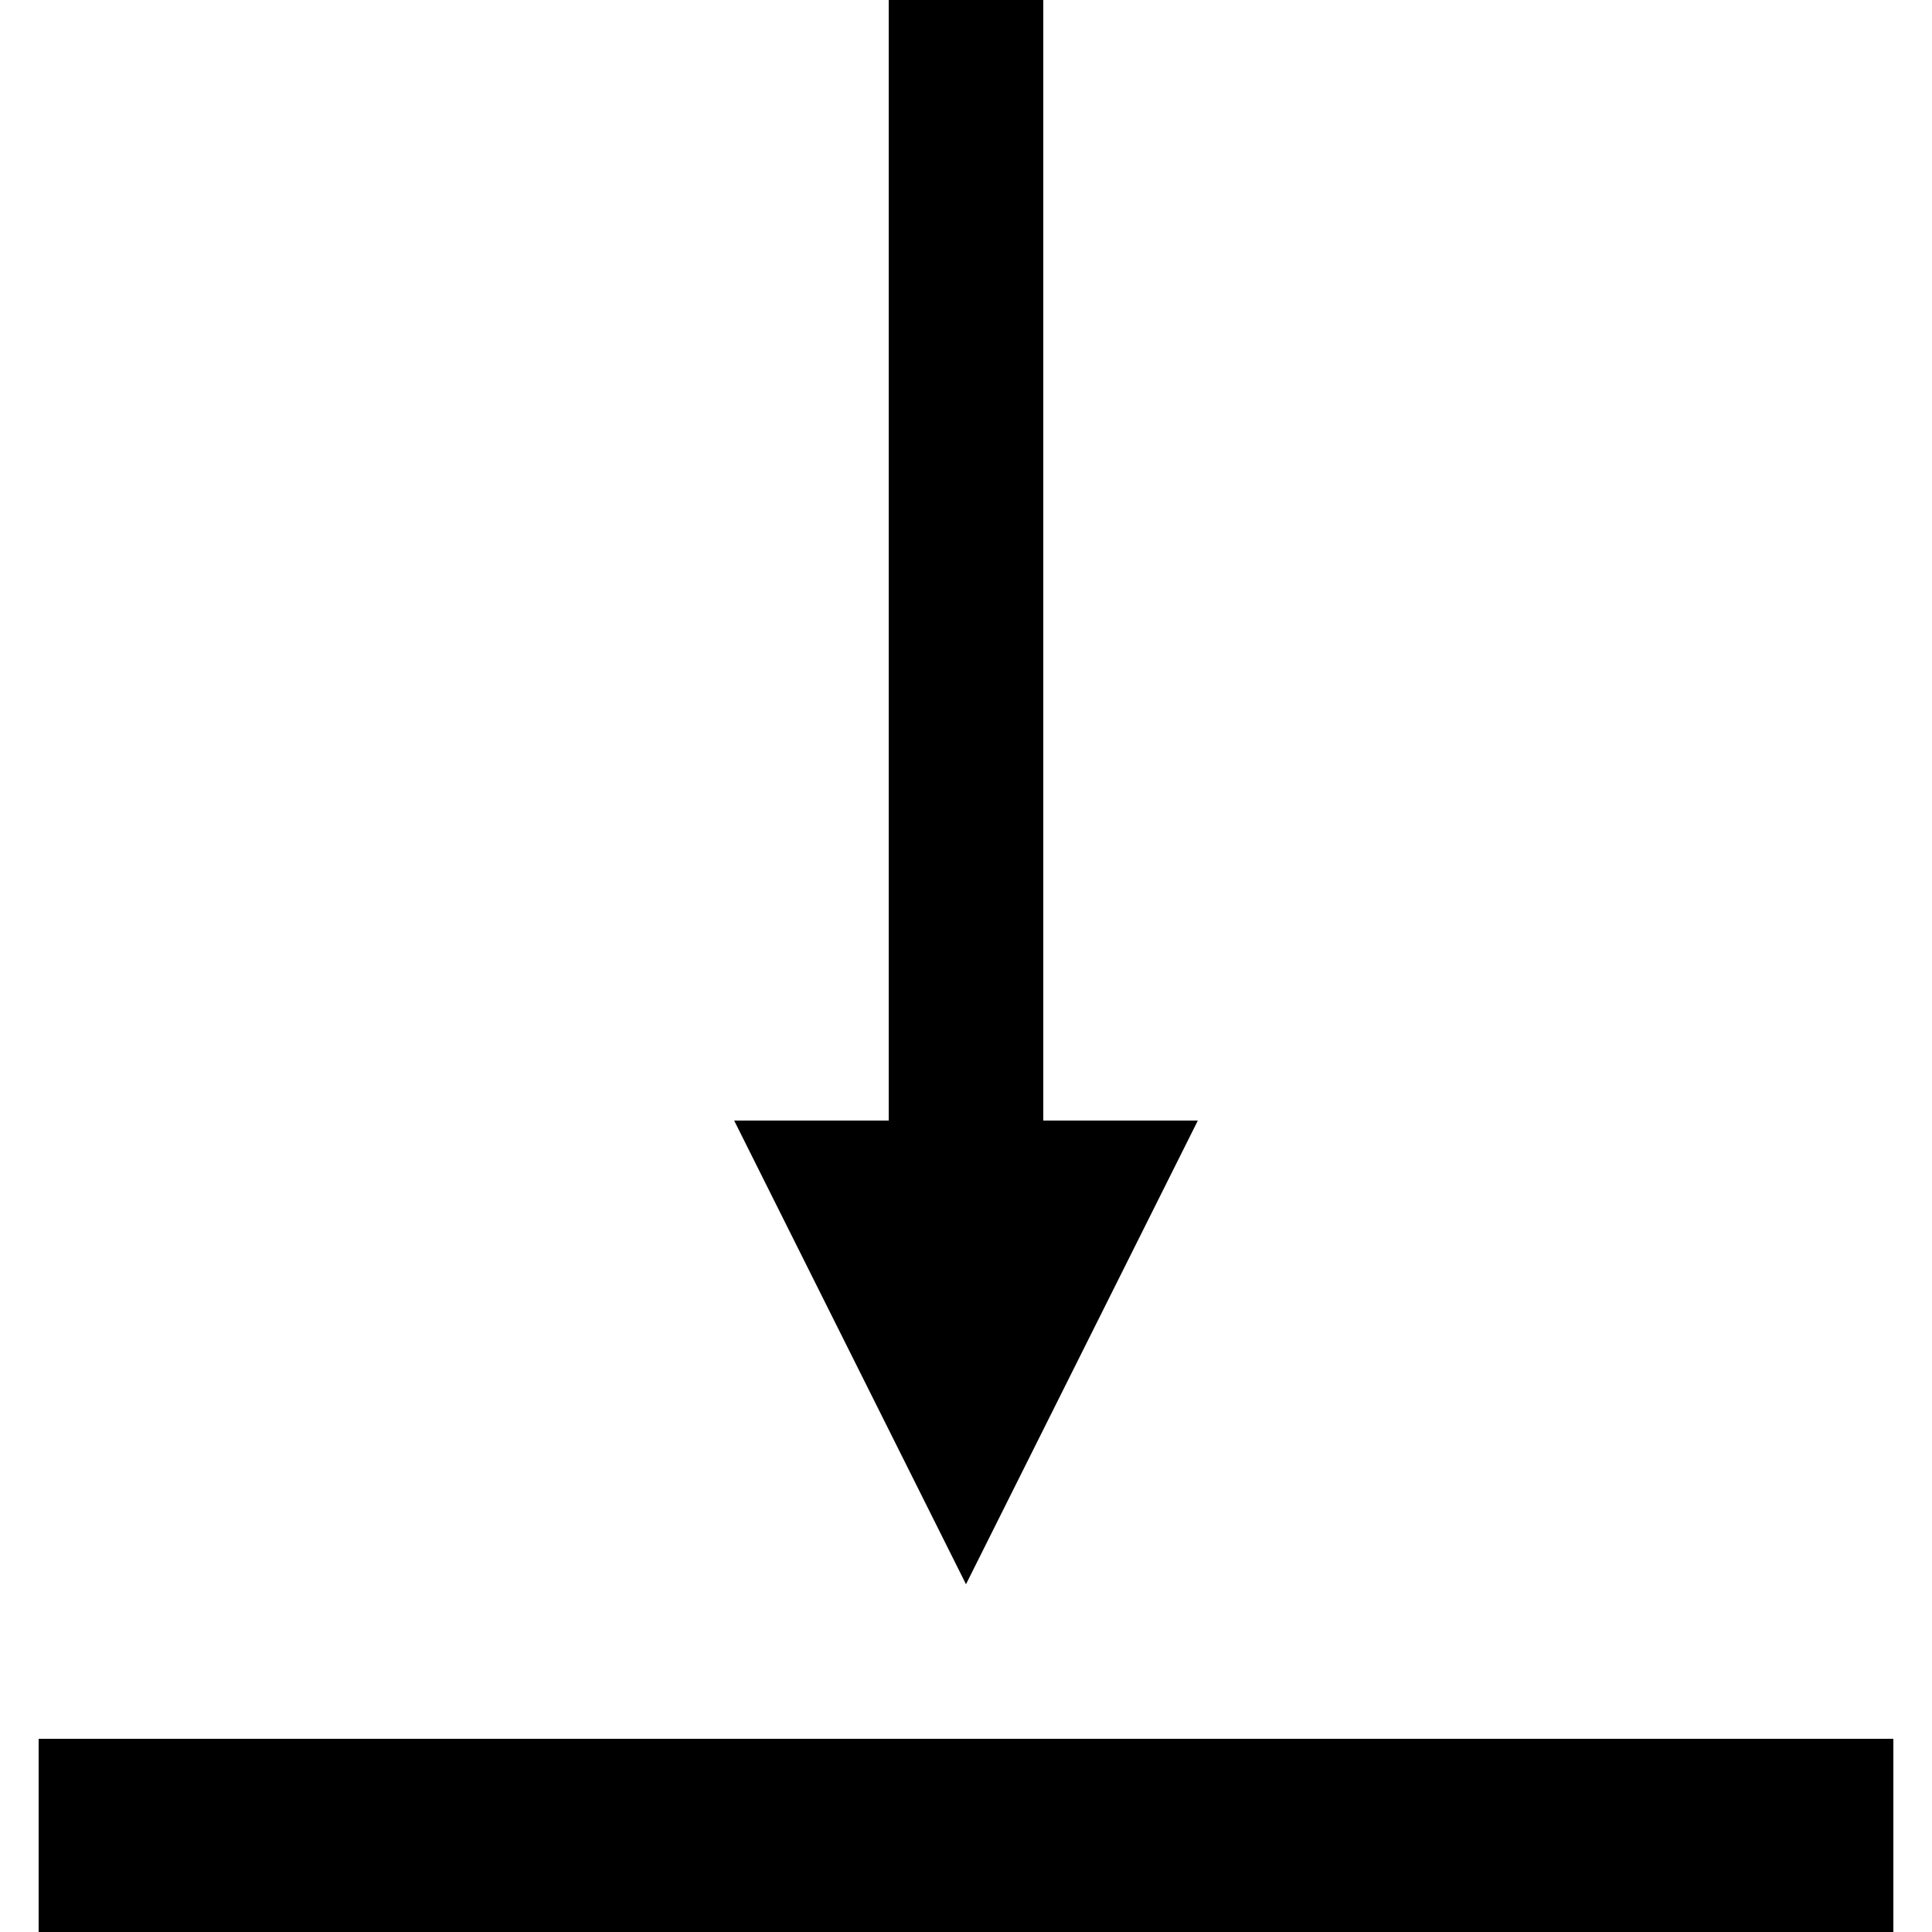
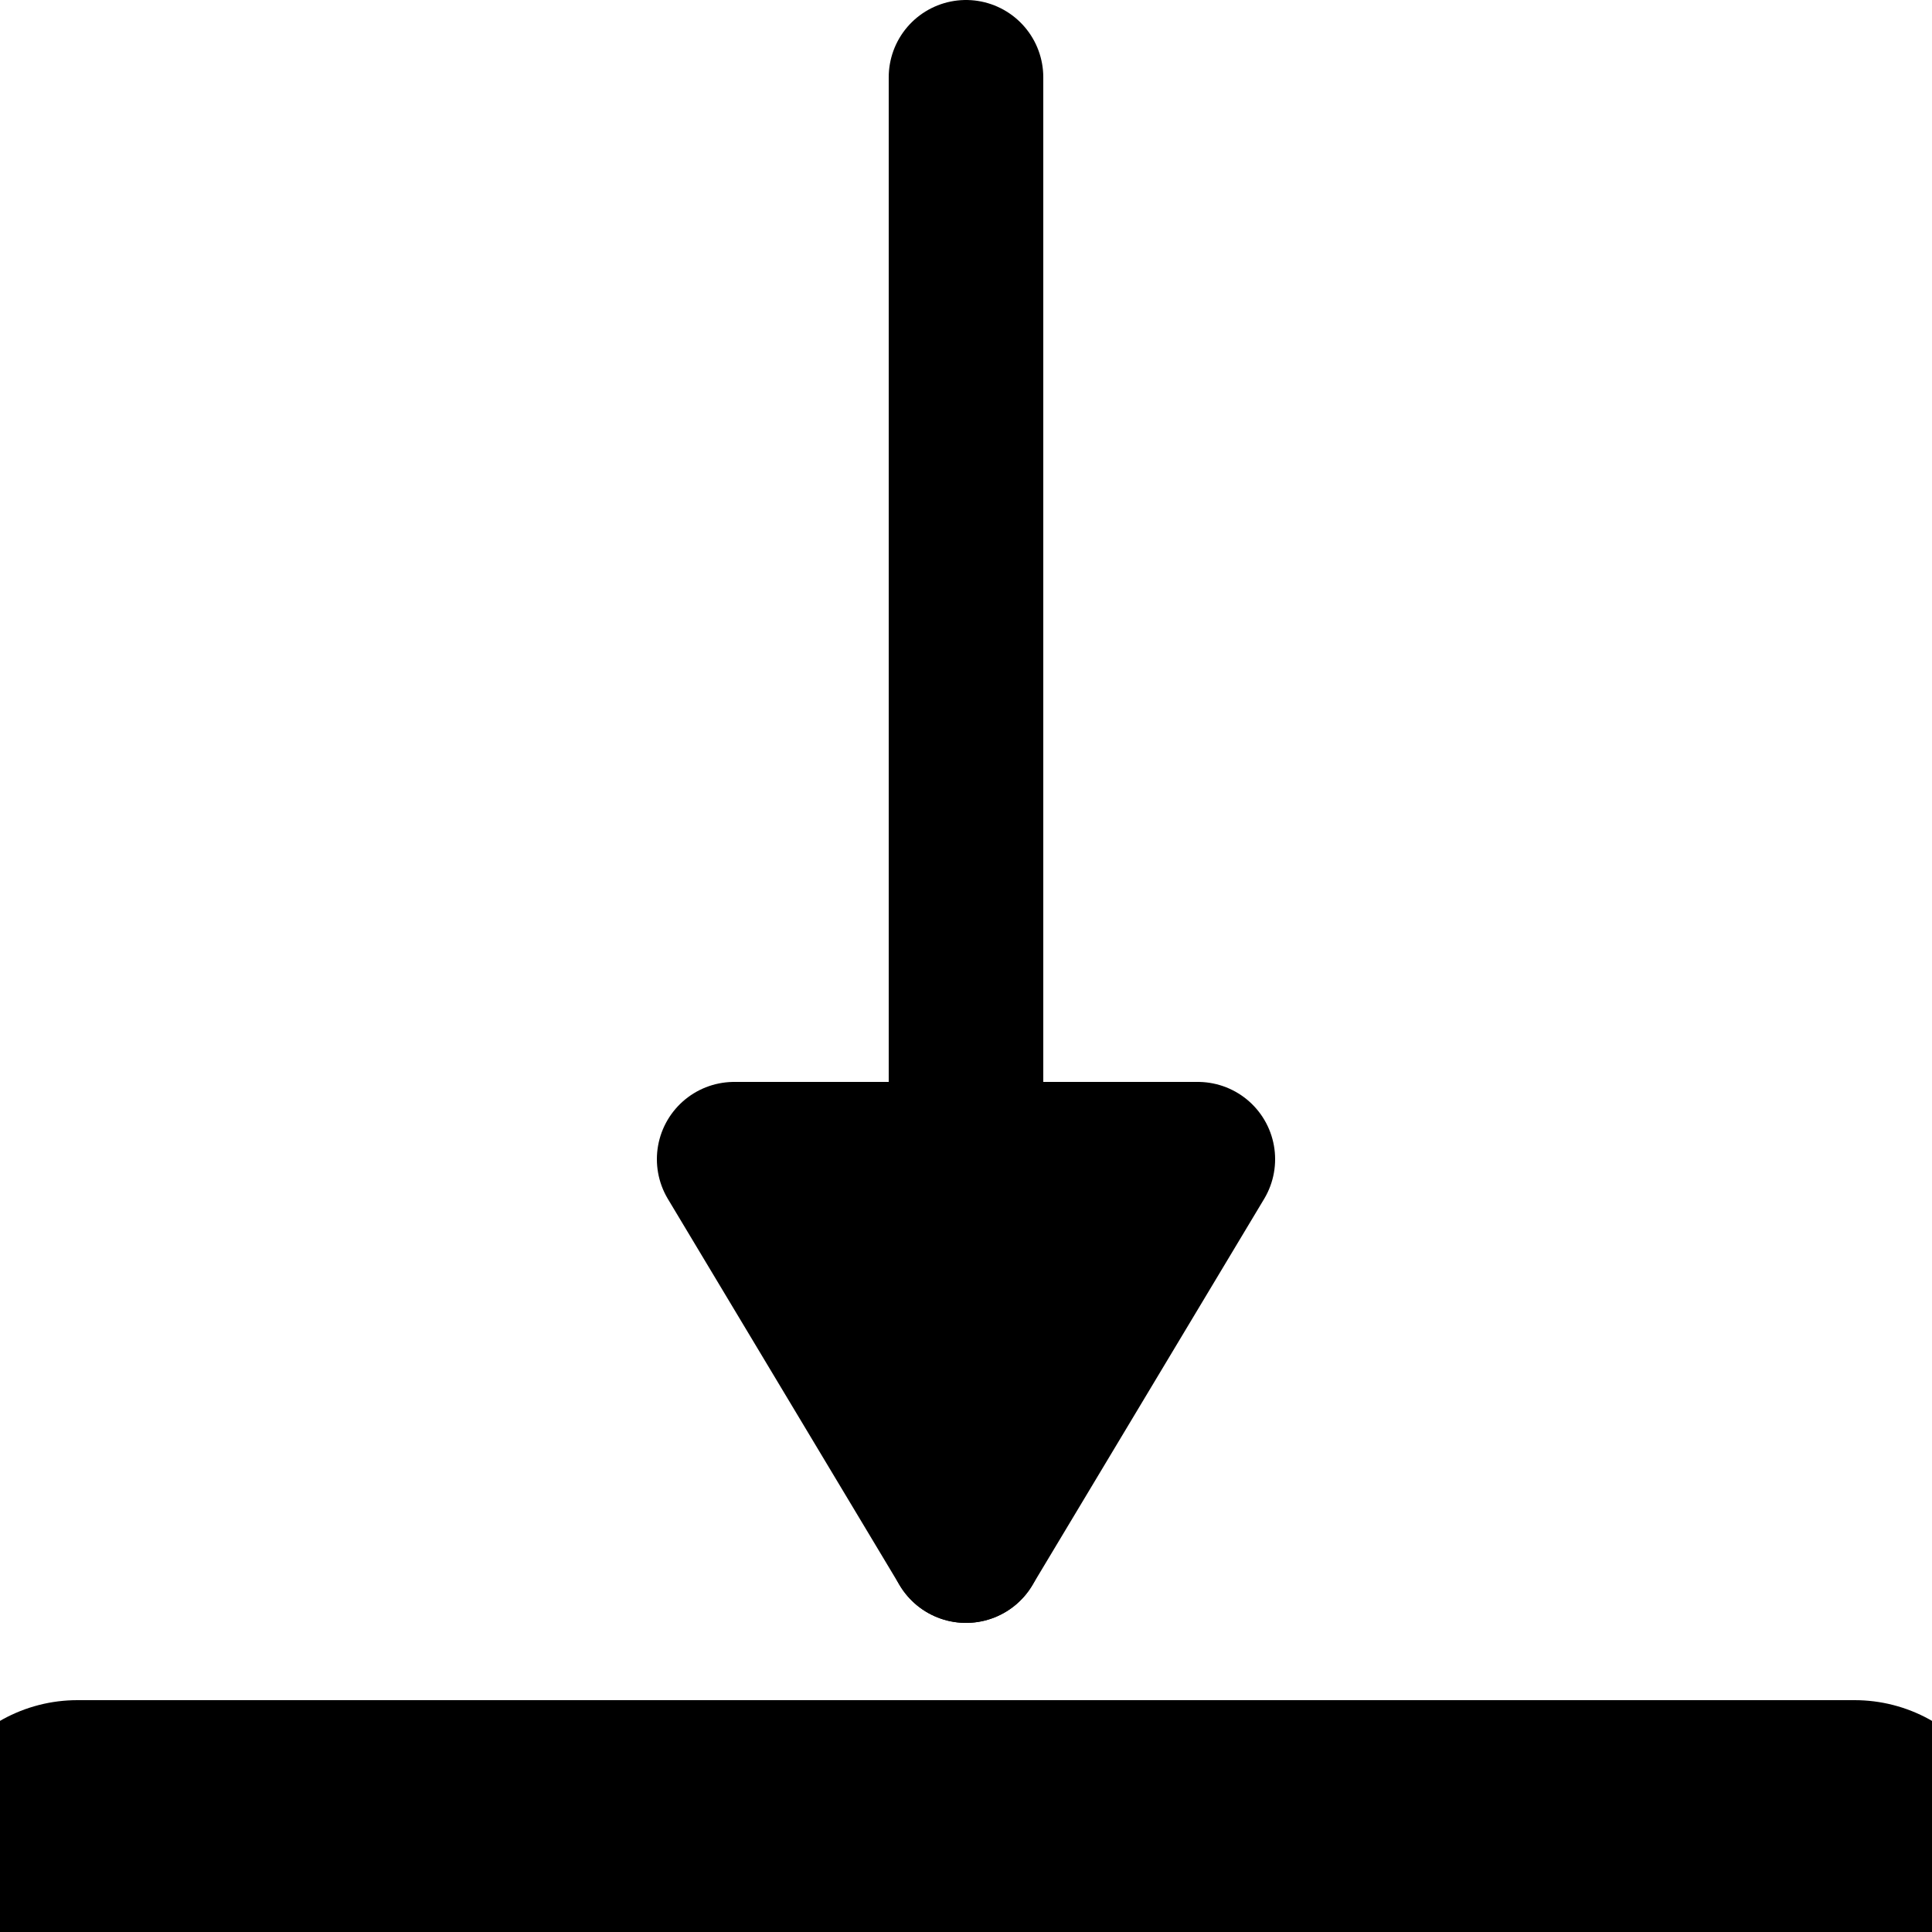
<svg xmlns="http://www.w3.org/2000/svg" width="100" height="100" viewBox="0 0 100 100">
-   <defs>
-     <marker id="arrowhead" markerWidth="6" markerHeight="6" refX="1.5" refY="1.5" orient="auto">
-       <path d="M 0 0 L 3 1.5 L 0 3 Z" />
-     </marker>
-   </defs>
-   <line x1="50" y1="0" x2="50" y2="70" stroke="black" stroke-width="8" marker-end="url(#arrowhead)" />
-   <line x1="2" y1="98" x2="98" y2="98" stroke="black" stroke-width="16" />
+   <style>
+        .rounded {
+              fill:black;stroke:black;
+              stroke-linejoin:round;
+              stroke-linecap:round;
+              stroke-miterlimit:4;
+        }
+    </style>
+   <path id="horizontal" class="rounded" d="M4 96 H96" stroke-width="16" />
+   <path id="vertical" class="rounded" d="M50 80 V4" stroke-width="8" />
+   <path id="arrowhead" class="rounded" d="M38 60 L50 80 L62 60 Z" stroke-width="8" />
</svg>
